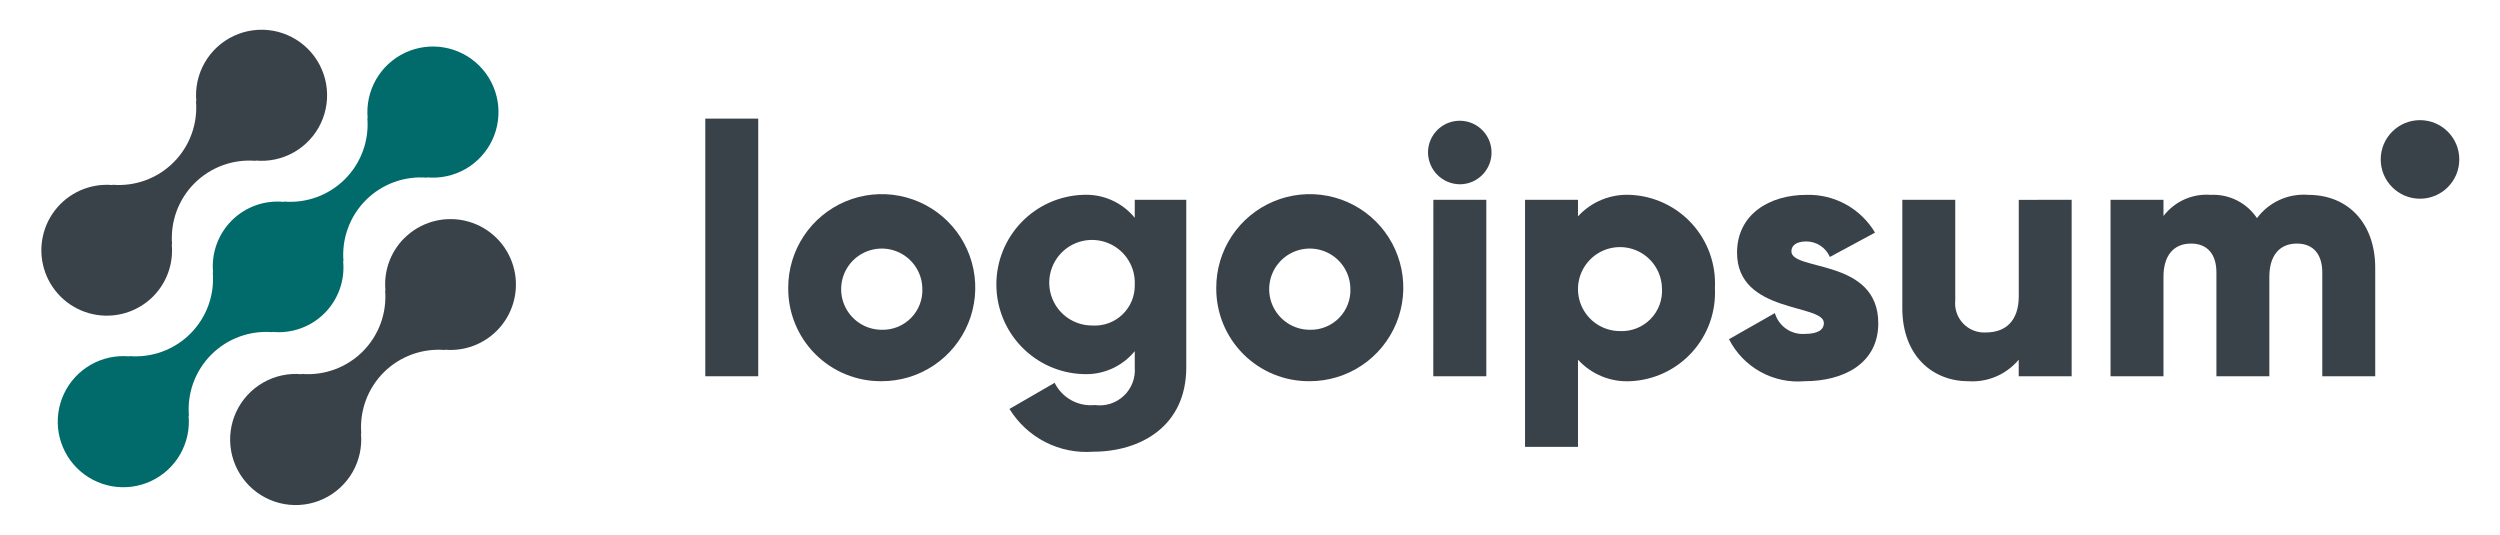
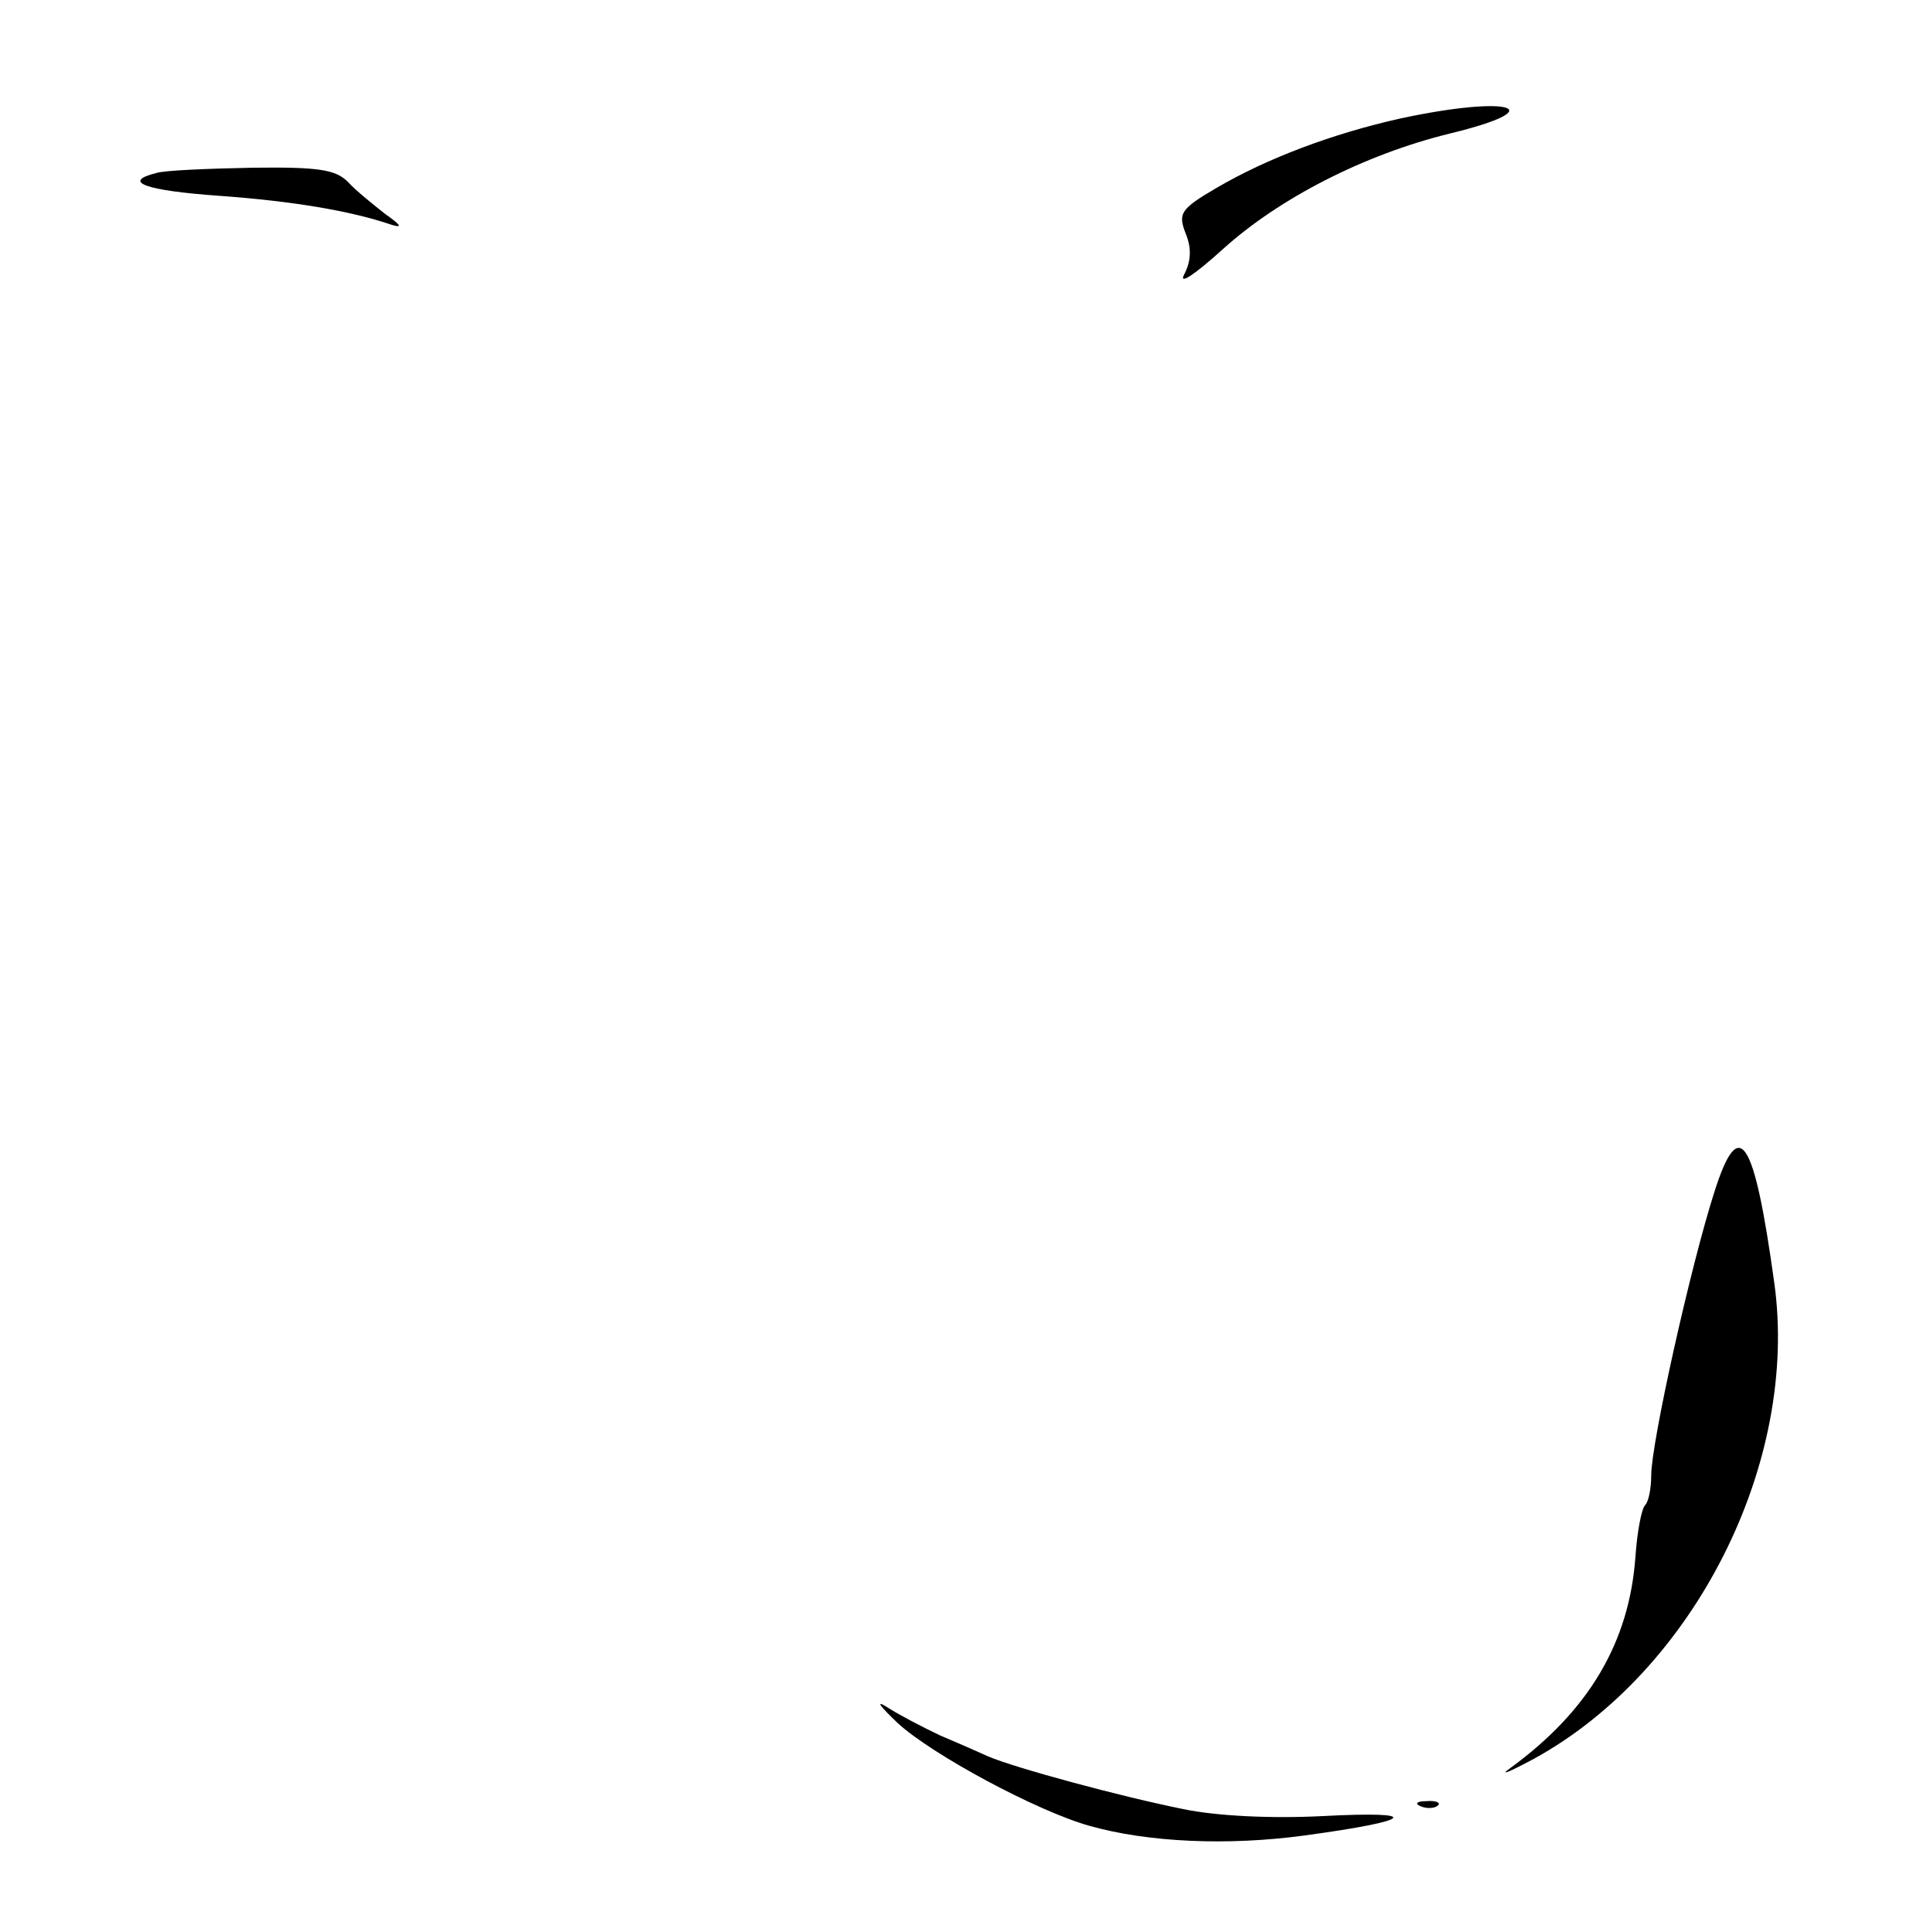
- <svg xmlns="http://www.w3.org/2000/svg" width="187" height="40" viewBox="0 0 187 40" fill="none">
-   <g id="Logo">
-     <path id="Vector" d="M30.225 17.828C29.72 18.336 29.333 18.95 29.092 19.625C28.851 20.3 28.762 21.02 28.831 21.733L28.807 21.709C28.878 22.549 28.764 23.394 28.475 24.186C28.185 24.977 27.727 25.696 27.131 26.292C26.535 26.888 25.816 27.347 25.024 27.636C24.233 27.926 23.388 28.039 22.548 27.968L22.572 27.992C21.567 27.898 20.559 28.117 19.683 28.618C18.807 29.119 18.107 29.878 17.678 30.791C17.25 31.704 17.113 32.728 17.287 33.721C17.461 34.715 17.938 35.631 18.651 36.344C19.365 37.057 20.282 37.533 21.275 37.706C22.269 37.879 23.292 37.742 24.205 37.312C25.118 36.883 25.876 36.182 26.377 35.306C26.877 34.43 27.094 33.42 27 32.416L27.025 32.44C26.954 31.6 27.068 30.755 27.357 29.963C27.647 29.172 28.105 28.453 28.701 27.857C29.297 27.261 30.016 26.802 30.808 26.513C31.599 26.224 32.444 26.11 33.284 26.181L33.259 26.157C34.079 26.231 34.905 26.096 35.66 25.766C36.415 25.436 37.074 24.92 37.576 24.267C38.079 23.614 38.408 22.845 38.534 22.031C38.66 21.216 38.579 20.384 38.297 19.609C38.015 18.835 37.543 18.144 36.923 17.601C36.304 17.058 35.557 16.68 34.752 16.503C33.948 16.325 33.111 16.354 32.321 16.585C31.53 16.817 30.811 17.244 30.229 17.828H30.225Z" fill="#394149" />
-     <path id="Vector_2" d="M20.389 24.848L20.364 24.824C21.078 24.896 21.799 24.808 22.474 24.567C23.15 24.327 23.764 23.939 24.271 23.432C24.779 22.925 25.167 22.311 25.409 21.636C25.65 20.96 25.738 20.239 25.667 19.525L25.692 19.549C25.621 18.709 25.734 17.864 26.024 17.073C26.313 16.281 26.772 15.562 27.368 14.966C27.964 14.371 28.683 13.912 29.474 13.623C30.266 13.333 31.111 13.22 31.951 13.291L31.925 13.267C32.93 13.361 33.939 13.143 34.816 12.643C35.692 12.143 36.392 11.384 36.822 10.471C37.251 9.558 37.388 8.534 37.215 7.54C37.041 6.546 36.565 5.63 35.852 4.916C35.138 4.203 34.222 3.727 33.228 3.553C32.234 3.38 31.21 3.517 30.297 3.946C29.384 4.376 28.626 5.076 28.125 5.952C27.625 6.829 27.407 7.838 27.501 8.843L27.477 8.817C27.548 9.657 27.435 10.502 27.146 11.294C26.857 12.086 26.398 12.805 25.802 13.401C25.206 13.996 24.487 14.455 23.695 14.745C22.904 15.034 22.059 15.147 21.219 15.076L21.243 15.101C20.529 15.03 19.808 15.117 19.132 15.358C18.457 15.598 17.843 15.986 17.335 16.494C16.828 17.001 16.439 17.614 16.198 18.29C15.957 18.965 15.869 19.686 15.94 20.4L15.916 20.376C15.987 21.216 15.873 22.061 15.584 22.852C15.294 23.644 14.835 24.362 14.24 24.958C13.644 25.554 12.925 26.013 12.134 26.302C11.342 26.592 10.497 26.705 9.657 26.635L9.681 26.659C8.677 26.564 7.667 26.782 6.791 27.282C5.915 27.783 5.214 28.541 4.785 29.454C4.356 30.368 4.218 31.391 4.392 32.385C4.566 33.379 5.042 34.295 5.755 35.009C6.469 35.722 7.385 36.198 8.379 36.372C9.373 36.546 10.396 36.408 11.309 35.979C12.223 35.55 12.981 34.849 13.482 33.973C13.982 33.096 14.2 32.087 14.105 31.083L14.131 31.107C14.06 30.267 14.173 29.422 14.463 28.63C14.752 27.839 15.211 27.12 15.807 26.524C16.403 25.928 17.121 25.469 17.913 25.18C18.704 24.89 19.549 24.777 20.389 24.848Z" fill="#006B6A" />
-     <path id="Vector_3" d="M11.453 22.172C11.959 21.664 12.345 21.05 12.586 20.375C12.827 19.7 12.916 18.98 12.847 18.267L12.872 18.291C12.801 17.451 12.914 16.605 13.204 15.813C13.493 15.022 13.952 14.303 14.549 13.707C15.145 13.111 15.864 12.652 16.656 12.363C17.448 12.074 18.293 11.961 19.133 12.032L19.108 12.008C20.112 12.102 21.121 11.884 21.997 11.384C22.873 10.883 23.573 10.125 24.002 9.212C24.431 8.299 24.568 7.276 24.395 6.283C24.221 5.289 23.745 4.373 23.032 3.66C22.319 2.947 21.403 2.471 20.409 2.297C19.416 2.124 18.392 2.261 17.48 2.69C16.567 3.119 15.808 3.819 15.308 4.695C14.808 5.571 14.59 6.58 14.684 7.584L14.66 7.56C14.731 8.4 14.617 9.245 14.328 10.037C14.039 10.828 13.58 11.547 12.984 12.143C12.388 12.739 11.669 13.197 10.878 13.487C10.086 13.776 9.241 13.89 8.401 13.819L8.425 13.843C7.605 13.769 6.779 13.904 6.024 14.234C5.27 14.565 4.611 15.081 4.108 15.734C3.606 16.387 3.277 17.156 3.151 17.97C3.025 18.784 3.107 19.617 3.388 20.391C3.67 21.166 4.143 21.856 4.762 22.399C5.382 22.942 6.129 23.32 6.933 23.497C7.738 23.675 8.574 23.646 9.365 23.415C10.155 23.183 10.874 22.756 11.456 22.172H11.453Z" fill="#394149" />
-     <path id="Vector_4" d="M52.756 8.873H56.716V28.144H52.756V8.873Z" fill="#394149" />
-     <path id="Vector_5" d="M58.959 21.545C58.953 20.16 59.359 18.805 60.124 17.651C60.889 16.497 61.98 15.596 63.258 15.062C64.536 14.528 65.943 14.386 67.302 14.652C68.661 14.919 69.91 15.583 70.892 16.561C71.873 17.538 72.542 18.784 72.814 20.142C73.086 21.5 72.95 22.908 72.421 24.188C71.892 25.468 70.996 26.562 69.844 27.332C68.693 28.102 67.34 28.513 65.955 28.513C65.035 28.524 64.123 28.351 63.272 28.005C62.42 27.659 61.646 27.146 60.994 26.498C60.343 25.849 59.828 25.077 59.478 24.226C59.128 23.376 58.952 22.465 58.959 21.545ZM68.991 21.545C68.974 20.948 68.782 20.37 68.438 19.881C68.095 19.393 67.615 19.017 67.058 18.8C66.502 18.583 65.894 18.534 65.311 18.661C64.727 18.788 64.194 19.084 63.777 19.512C63.361 19.94 63.08 20.481 62.97 21.068C62.859 21.655 62.924 22.261 63.157 22.811C63.389 23.361 63.778 23.831 64.276 24.161C64.774 24.491 65.358 24.667 65.955 24.667C66.364 24.678 66.77 24.604 67.15 24.45C67.528 24.295 67.871 24.064 68.157 23.771C68.442 23.478 68.663 23.129 68.807 22.746C68.95 22.363 69.013 21.954 68.991 21.545Z" fill="#394149" />
-     <path id="Vector_6" d="M88.733 14.945V27.479C88.733 31.913 85.275 33.788 81.764 33.788C80.528 33.88 79.29 33.631 78.187 33.066C77.083 32.502 76.156 31.644 75.508 30.588L78.887 28.635C79.159 29.185 79.594 29.64 80.131 29.937C80.669 30.234 81.285 30.36 81.896 30.297C82.287 30.352 82.684 30.317 83.06 30.197C83.436 30.076 83.779 29.873 84.066 29.602C84.352 29.331 84.574 28.999 84.715 28.63C84.855 28.262 84.911 27.866 84.879 27.473V26.267C84.415 26.834 83.825 27.285 83.155 27.583C82.486 27.881 81.756 28.018 81.024 27.983C79.282 27.928 77.63 27.197 76.418 25.946C75.206 24.695 74.528 23.02 74.528 21.278C74.528 19.536 75.206 17.861 76.418 16.61C77.63 15.359 79.282 14.628 81.024 14.573C81.756 14.538 82.486 14.675 83.155 14.973C83.825 15.271 84.415 15.722 84.879 16.289V14.943L88.733 14.945ZM84.88 21.28C84.907 20.642 84.742 20.01 84.406 19.467C84.071 18.923 83.581 18.492 82.998 18.23C82.416 17.967 81.769 17.885 81.139 17.993C80.51 18.102 79.927 18.396 79.466 18.839C79.006 19.281 78.688 19.851 78.554 20.476C78.42 21.1 78.476 21.751 78.715 22.343C78.954 22.936 79.364 23.443 79.894 23.8C80.424 24.157 81.048 24.348 81.687 24.347C82.103 24.376 82.52 24.317 82.912 24.175C83.305 24.033 83.662 23.81 83.963 23.521C84.264 23.233 84.501 22.884 84.659 22.498C84.817 22.112 84.892 21.697 84.88 21.28Z" fill="#394149" />
-     <path id="Vector_7" d="M90.976 21.545C90.97 20.16 91.376 18.805 92.141 17.651C92.907 16.497 93.997 15.596 95.275 15.062C96.553 14.528 97.961 14.386 99.32 14.652C100.678 14.919 101.928 15.583 102.909 16.561C103.89 17.538 104.559 18.784 104.831 20.142C105.104 21.5 104.967 22.908 104.438 24.188C103.909 25.468 103.013 26.562 101.862 27.332C100.71 28.102 99.357 28.513 97.972 28.513C97.053 28.524 96.14 28.351 95.289 28.005C94.437 27.659 93.663 27.146 93.012 26.498C92.36 25.849 91.845 25.077 91.495 24.226C91.146 23.376 90.969 22.465 90.976 21.545ZM101.008 21.545C100.991 20.948 100.799 20.37 100.456 19.881C100.112 19.393 99.632 19.017 99.076 18.8C98.519 18.583 97.911 18.534 97.328 18.661C96.744 18.788 96.211 19.084 95.794 19.512C95.378 19.94 95.097 20.481 94.987 21.068C94.876 21.655 94.941 22.261 95.174 22.811C95.406 23.361 95.796 23.831 96.293 24.161C96.791 24.491 97.375 24.667 97.972 24.667C98.381 24.678 98.788 24.604 99.167 24.45C99.546 24.295 99.889 24.064 100.174 23.771C100.459 23.478 100.68 23.129 100.824 22.746C100.967 22.363 101.03 21.954 101.008 21.545Z" fill="#394149" />
-     <path id="Vector_8" d="M106.815 11.408C106.815 10.938 106.954 10.479 107.215 10.088C107.476 9.697 107.847 9.393 108.281 9.213C108.716 9.033 109.193 8.986 109.654 9.078C110.115 9.169 110.538 9.396 110.871 9.728C111.203 10.06 111.429 10.484 111.521 10.944C111.613 11.405 111.566 11.883 111.386 12.317C111.206 12.751 110.901 13.123 110.511 13.384C110.12 13.645 109.661 13.784 109.191 13.784C108.562 13.778 107.962 13.525 107.517 13.081C107.073 12.637 106.821 12.036 106.815 11.408ZM107.215 14.945H111.176V28.145H107.209L107.215 14.945Z" fill="#394149" />
-     <path id="Vector_9" d="M128.275 21.545C128.32 22.418 128.193 23.291 127.901 24.114C127.608 24.937 127.155 25.694 126.569 26.341C125.983 26.989 125.274 27.514 124.484 27.887C123.694 28.26 122.838 28.473 121.965 28.513C121.231 28.553 120.498 28.43 119.818 28.151C119.138 27.872 118.528 27.446 118.033 26.903V33.424H114.073V14.945H118.033V16.185C118.528 15.642 119.138 15.216 119.818 14.938C120.498 14.66 121.232 14.536 121.965 14.576C122.838 14.617 123.694 14.829 124.485 15.202C125.275 15.575 125.983 16.1 126.57 16.748C127.156 17.396 127.609 18.153 127.901 18.977C128.194 19.8 128.321 20.673 128.275 21.545ZM124.315 21.545C124.299 20.928 124.102 20.328 123.747 19.822C123.393 19.316 122.897 18.925 122.322 18.7C121.746 18.474 121.117 18.423 120.513 18.553C119.909 18.683 119.357 18.988 118.925 19.431C118.494 19.873 118.203 20.433 118.088 21.04C117.973 21.648 118.04 22.275 118.28 22.845C118.52 23.414 118.923 23.9 119.438 24.242C119.953 24.583 120.557 24.765 121.175 24.765C121.599 24.784 122.022 24.713 122.417 24.557C122.812 24.401 123.17 24.163 123.466 23.859C123.763 23.555 123.991 23.192 124.138 22.793C124.284 22.394 124.344 21.969 124.315 21.545Z" fill="#394149" />
-     <path id="Vector_10" d="M140.495 24.184C140.495 27.22 137.856 28.513 135.005 28.513C133.853 28.618 132.697 28.374 131.685 27.814C130.673 27.254 129.853 26.403 129.329 25.372L132.76 23.419C132.899 23.895 133.197 24.31 133.604 24.593C134.012 24.877 134.505 25.012 135 24.976C135.949 24.976 136.425 24.685 136.425 24.159C136.425 22.705 129.931 23.472 129.931 18.905C129.931 16.027 132.36 14.576 135.105 14.576C136.137 14.543 137.159 14.788 138.064 15.285C138.969 15.782 139.725 16.512 140.252 17.4L136.873 19.221C136.725 18.876 136.479 18.581 136.164 18.375C135.849 18.168 135.481 18.059 135.105 18.06C134.419 18.06 133.996 18.327 133.996 18.799C134.001 20.304 140.495 19.3 140.495 24.184Z" fill="#394149" />
-     <path id="Vector_11" d="M154.96 14.945V28.145H151V26.904C150.543 27.452 149.963 27.883 149.307 28.163C148.651 28.443 147.939 28.564 147.227 28.515C144.56 28.515 142.293 26.615 142.293 23.048V14.945H146.253V22.468C146.22 22.782 146.256 23.1 146.359 23.399C146.46 23.698 146.627 23.972 146.845 24.2C147.064 24.429 147.329 24.607 147.624 24.722C147.917 24.837 148.233 24.887 148.549 24.868C150.001 24.868 151.004 24.024 151.004 22.149V14.949L154.96 14.945Z" fill="#394149" />
-     <path id="Vector_12" d="M177.667 20.04V28.144H173.707V20.383C173.707 19.063 173.073 18.219 171.807 18.219C170.487 18.219 169.747 19.143 169.747 20.7V28.144H165.788V20.383C165.788 19.063 165.155 18.219 163.887 18.219C162.567 18.219 161.828 19.143 161.828 20.7V28.144H157.868V14.944H161.828V16.157C162.239 15.619 162.777 15.192 163.395 14.916C164.013 14.639 164.691 14.522 165.365 14.575C166.043 14.541 166.717 14.684 167.324 14.99C167.929 15.295 168.445 15.752 168.823 16.316C169.261 15.726 169.843 15.256 170.512 14.952C171.181 14.647 171.917 14.518 172.651 14.575C175.681 14.576 177.667 16.74 177.667 20.04Z" fill="#394149" />
-     <path id="Vector_13" d="M181.016 14.864C182.639 14.864 183.955 13.548 183.955 11.925C183.955 10.302 182.639 8.987 181.016 8.987C179.393 8.987 178.077 10.302 178.077 11.925C178.077 13.548 179.393 14.864 181.016 14.864Z" fill="#394149" />
+ <svg xmlns="http://www.w3.org/2000/svg" version="1.0" width="217pt" height="220pt" viewBox="0 0 217 220" preserveAspectRatio="xMidYMid meet">
+   <g transform="translate(0,220) scale(0.1,-0.1)" fill="#000000" stroke="none">
+     <path d="M1594 2065 c-76 -17 -151 -45 -209 -79 -41 -24 -44 -29 -35 -52 7 -17 6 -32 -2 -47 -6 -12 13 1 44 29 64 58 161 108 259 132 119 29 68 44 -57 17z" />
+     <path d="M178 2003 c-40 -10 -13 -20 72 -26 83 -6 149 -17 196 -33 13 -4 10 0 -7 12 -14 11 -34 27 -43 37 -14 14 -34 17 -109 16 -51 -1 -100 -3 -109 -6z" />
+     <path d="M1952 843 c-27 -84 -72 -286 -72 -323 0 -15 -3 -30 -7 -34 -4 -4 -9 -30 -11 -59 -7 -97 -53 -175 -142 -240 -14 -10 -2 -5 26 10 183 100 303 338 274 543 -23 166 -40 191 -68 103z" />
+     <path d="M1022 238 c39 -36 158 -100 218 -117 67 -19 158 -23 246 -11 125 17 135 28 20 22 -58 -3 -121 0 -159 8 -70 14 -192 47 -222 60 -11 5 -36 16 -55 24 -19 9 -46 23 -60 32 -14 9 -8 1 12 -18z" />
+     <path d="M1618 143 c7 -3 16 -2 19 1 4 3 -2 6 -13 5 -11 0 -14 -3 -6 -6z" />
  </g>
</svg>
